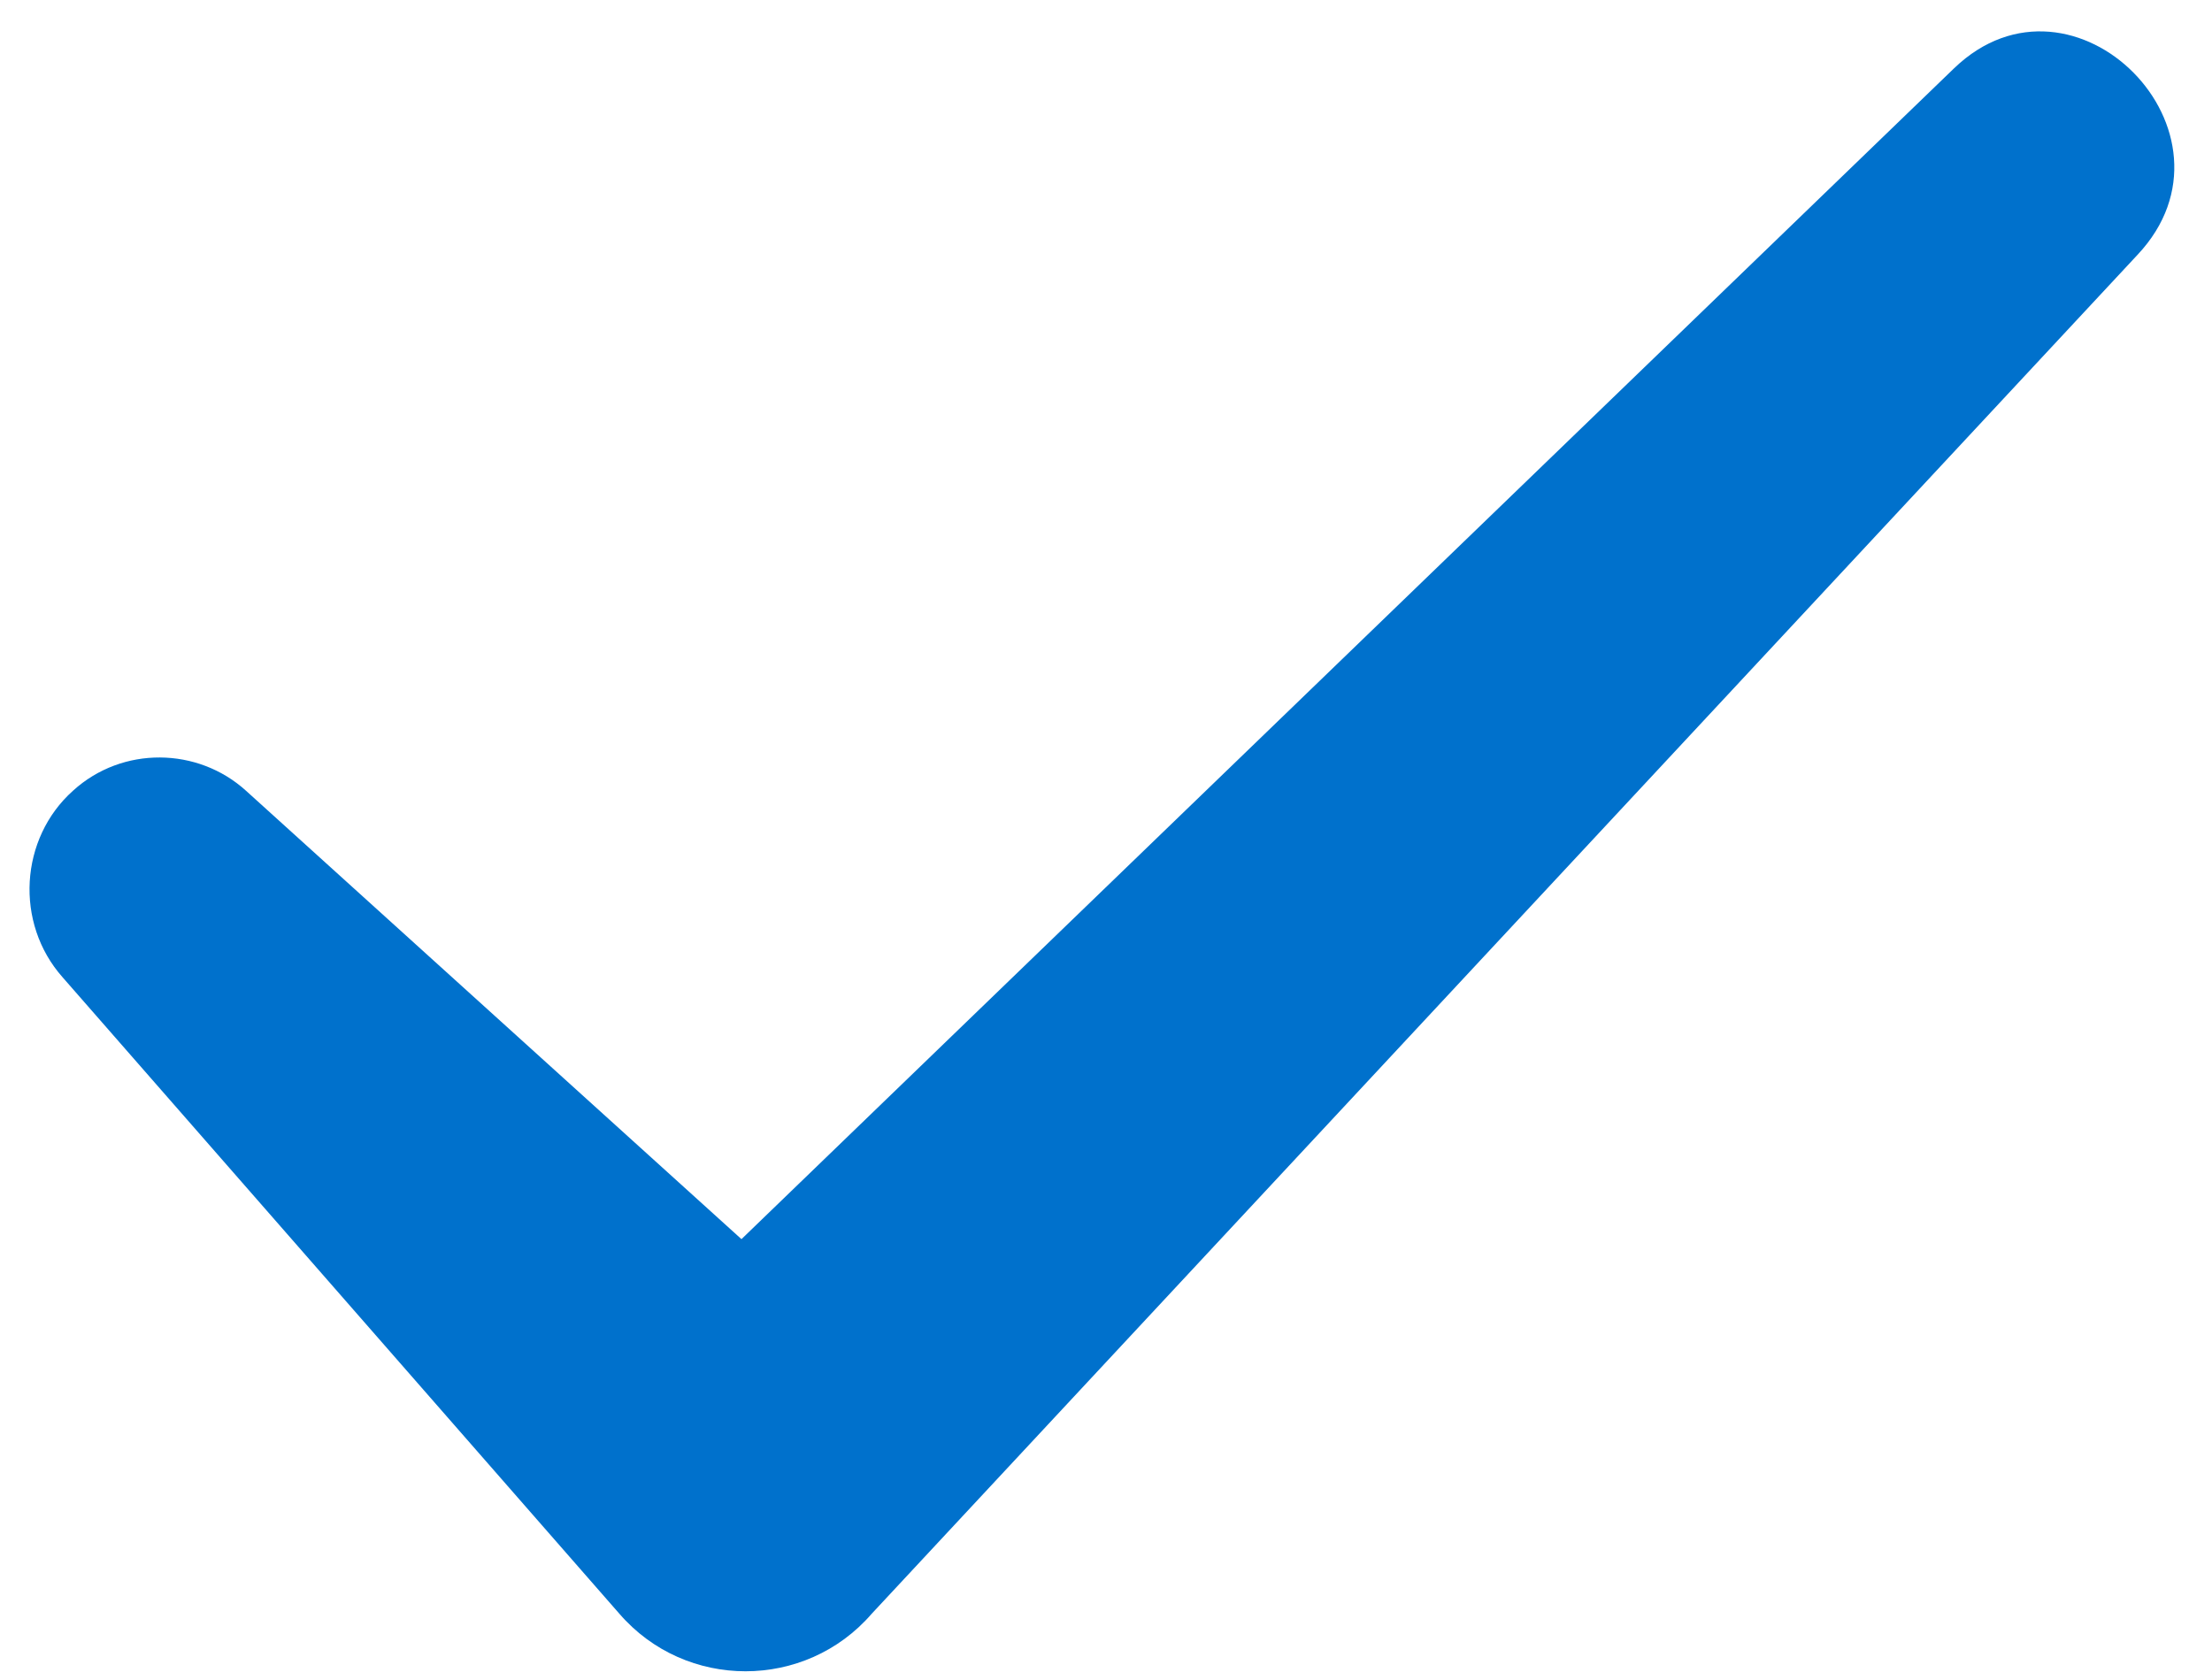
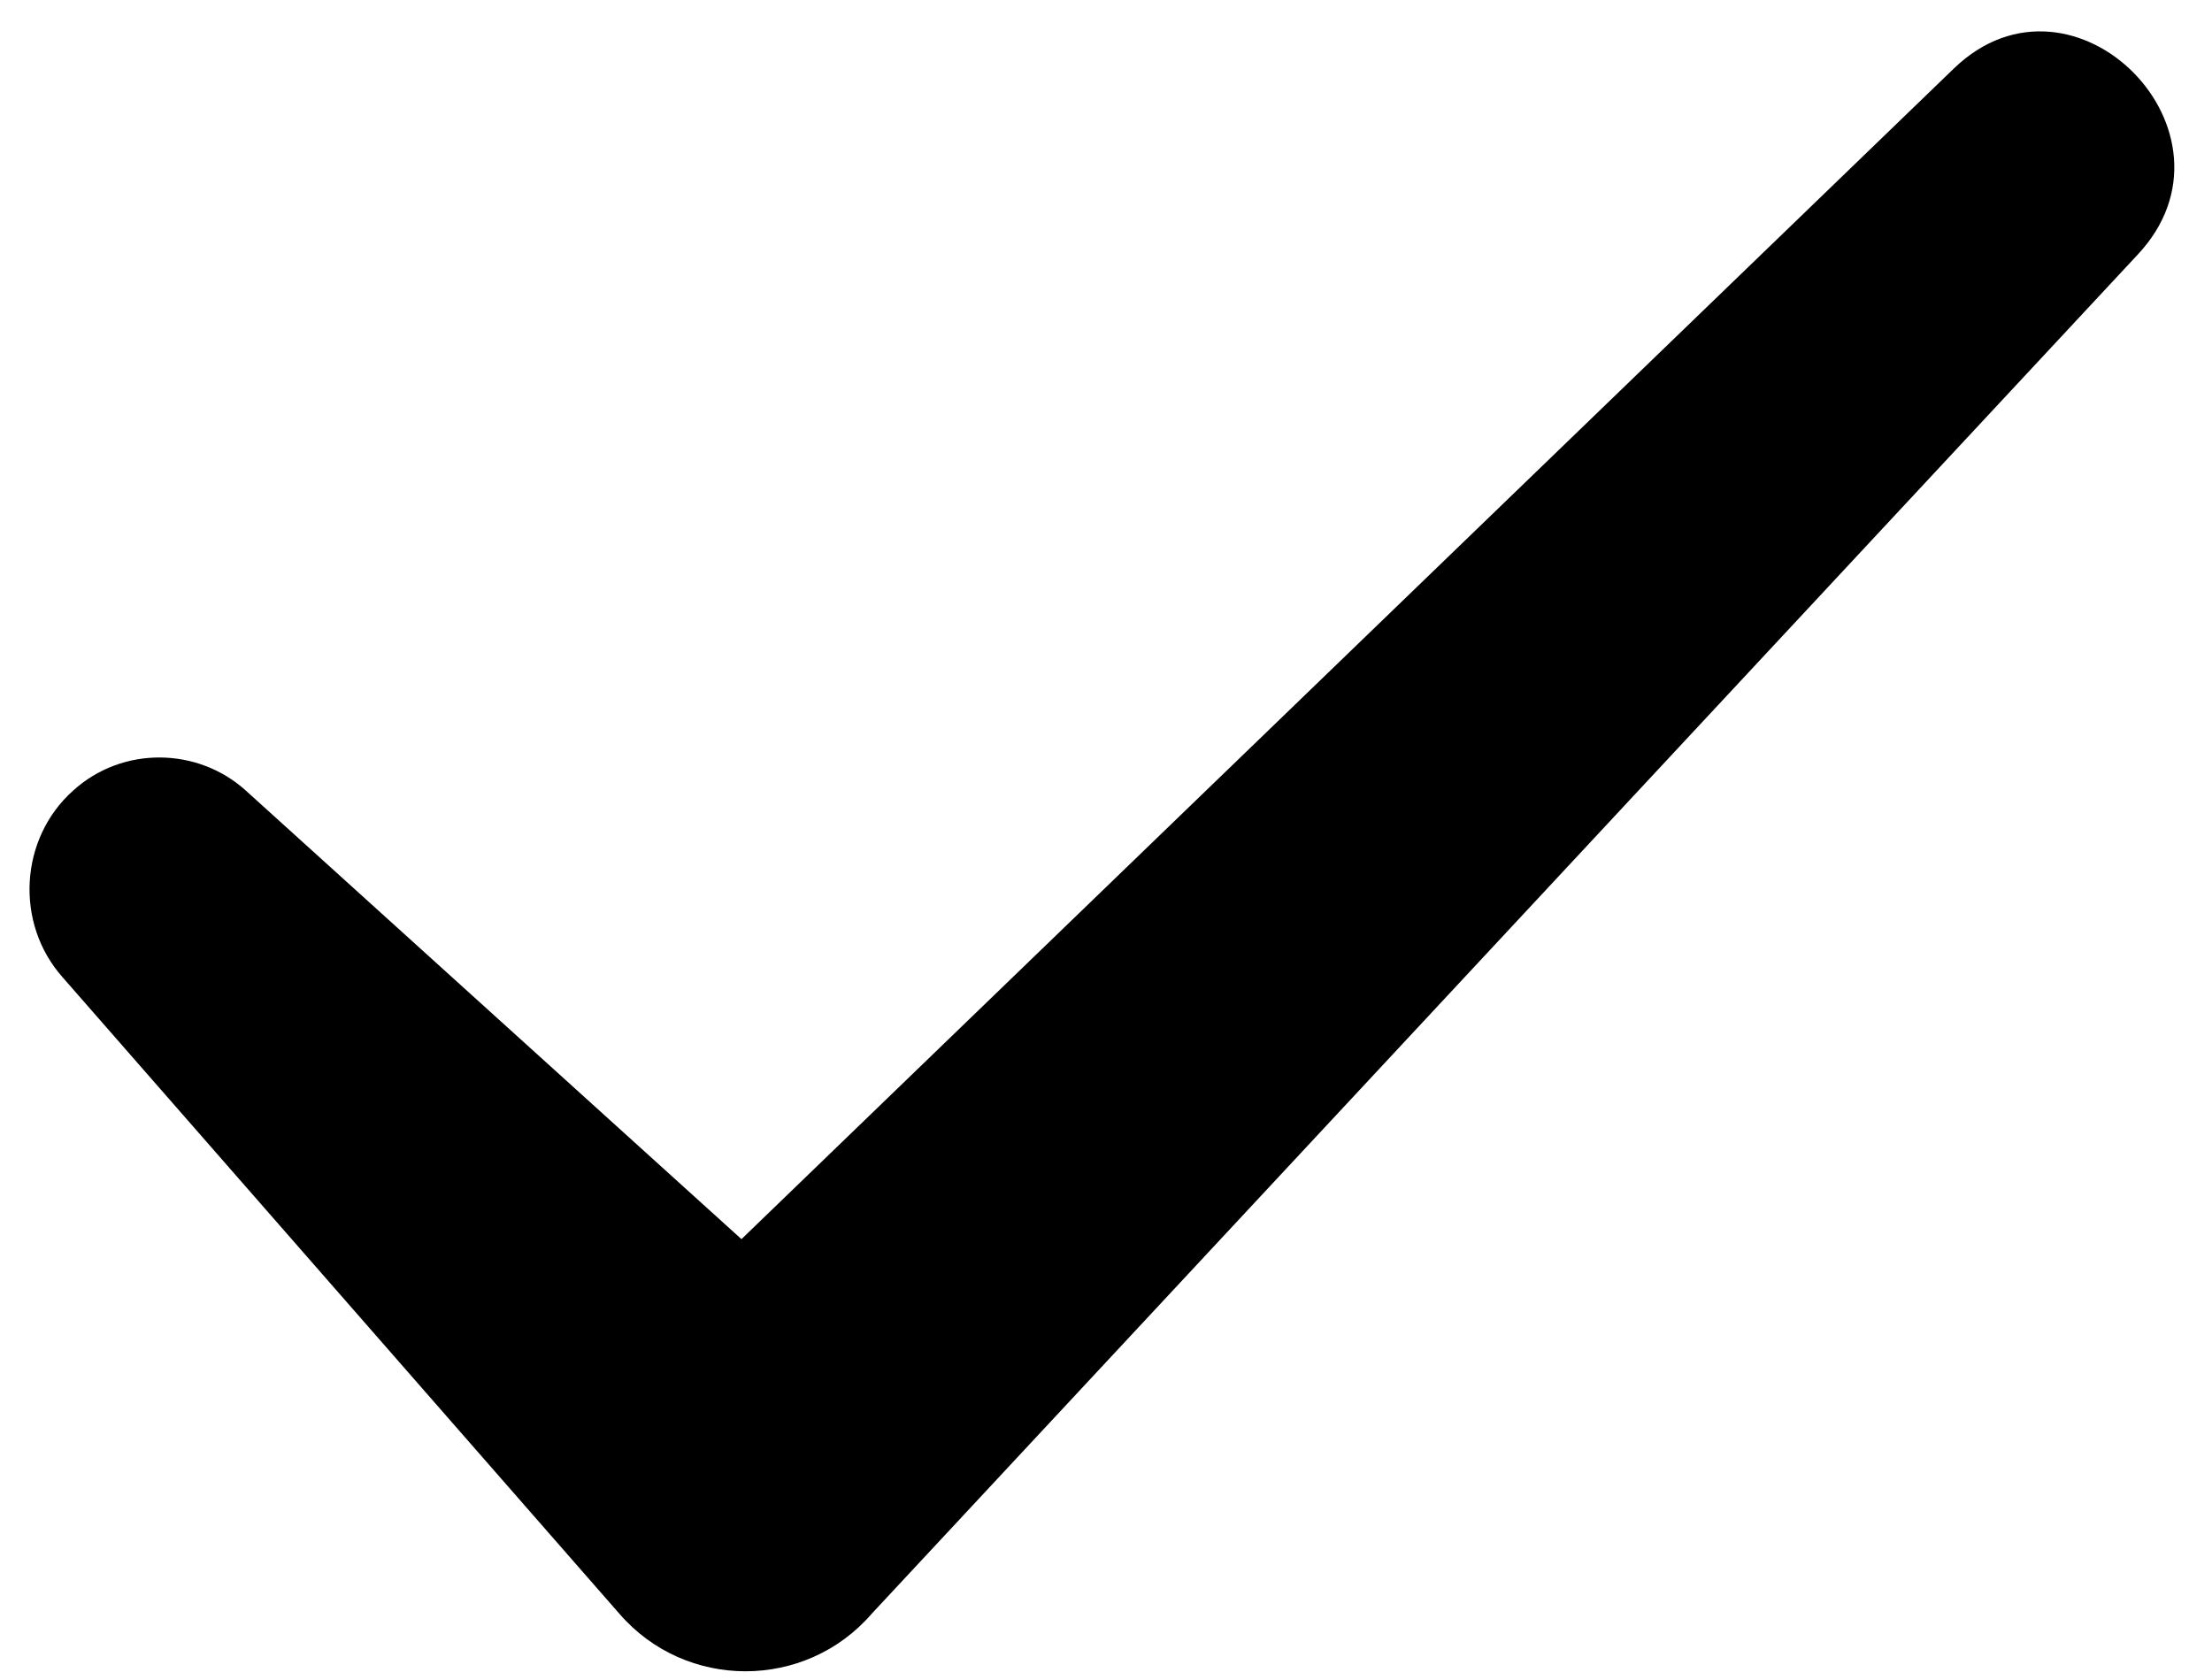
- <svg xmlns="http://www.w3.org/2000/svg" viewBox="0 0 54 41" fill="none">
-   <path fill="#0071CC" d="M52.181 6.222 21.281 39.4c-1.62 1.874-4.541 1.874-6.161 0L1.528 23.861C.353 22.537.48 20.47 1.782 19.306c1.206-1.098 3.048-1.066 4.223 0l15.276 13.827H15.12L47.704 1.667c2.921-2.81 7.272 1.583 4.477 4.555Z" />
+ <svg xmlns="http://www.w3.org/2000/svg" viewBox="0 0 54 41">
+   <path fill="currentColor" d="M52.181 6.222 21.281 39.4c-1.62 1.874-4.541 1.874-6.161 0L1.528 23.861C.353 22.537.48 20.47 1.782 19.306c1.206-1.098 3.048-1.066 4.223 0l15.276 13.827H15.12L47.704 1.667c2.921-2.81 7.272 1.583 4.477 4.555Z" />
</svg>
